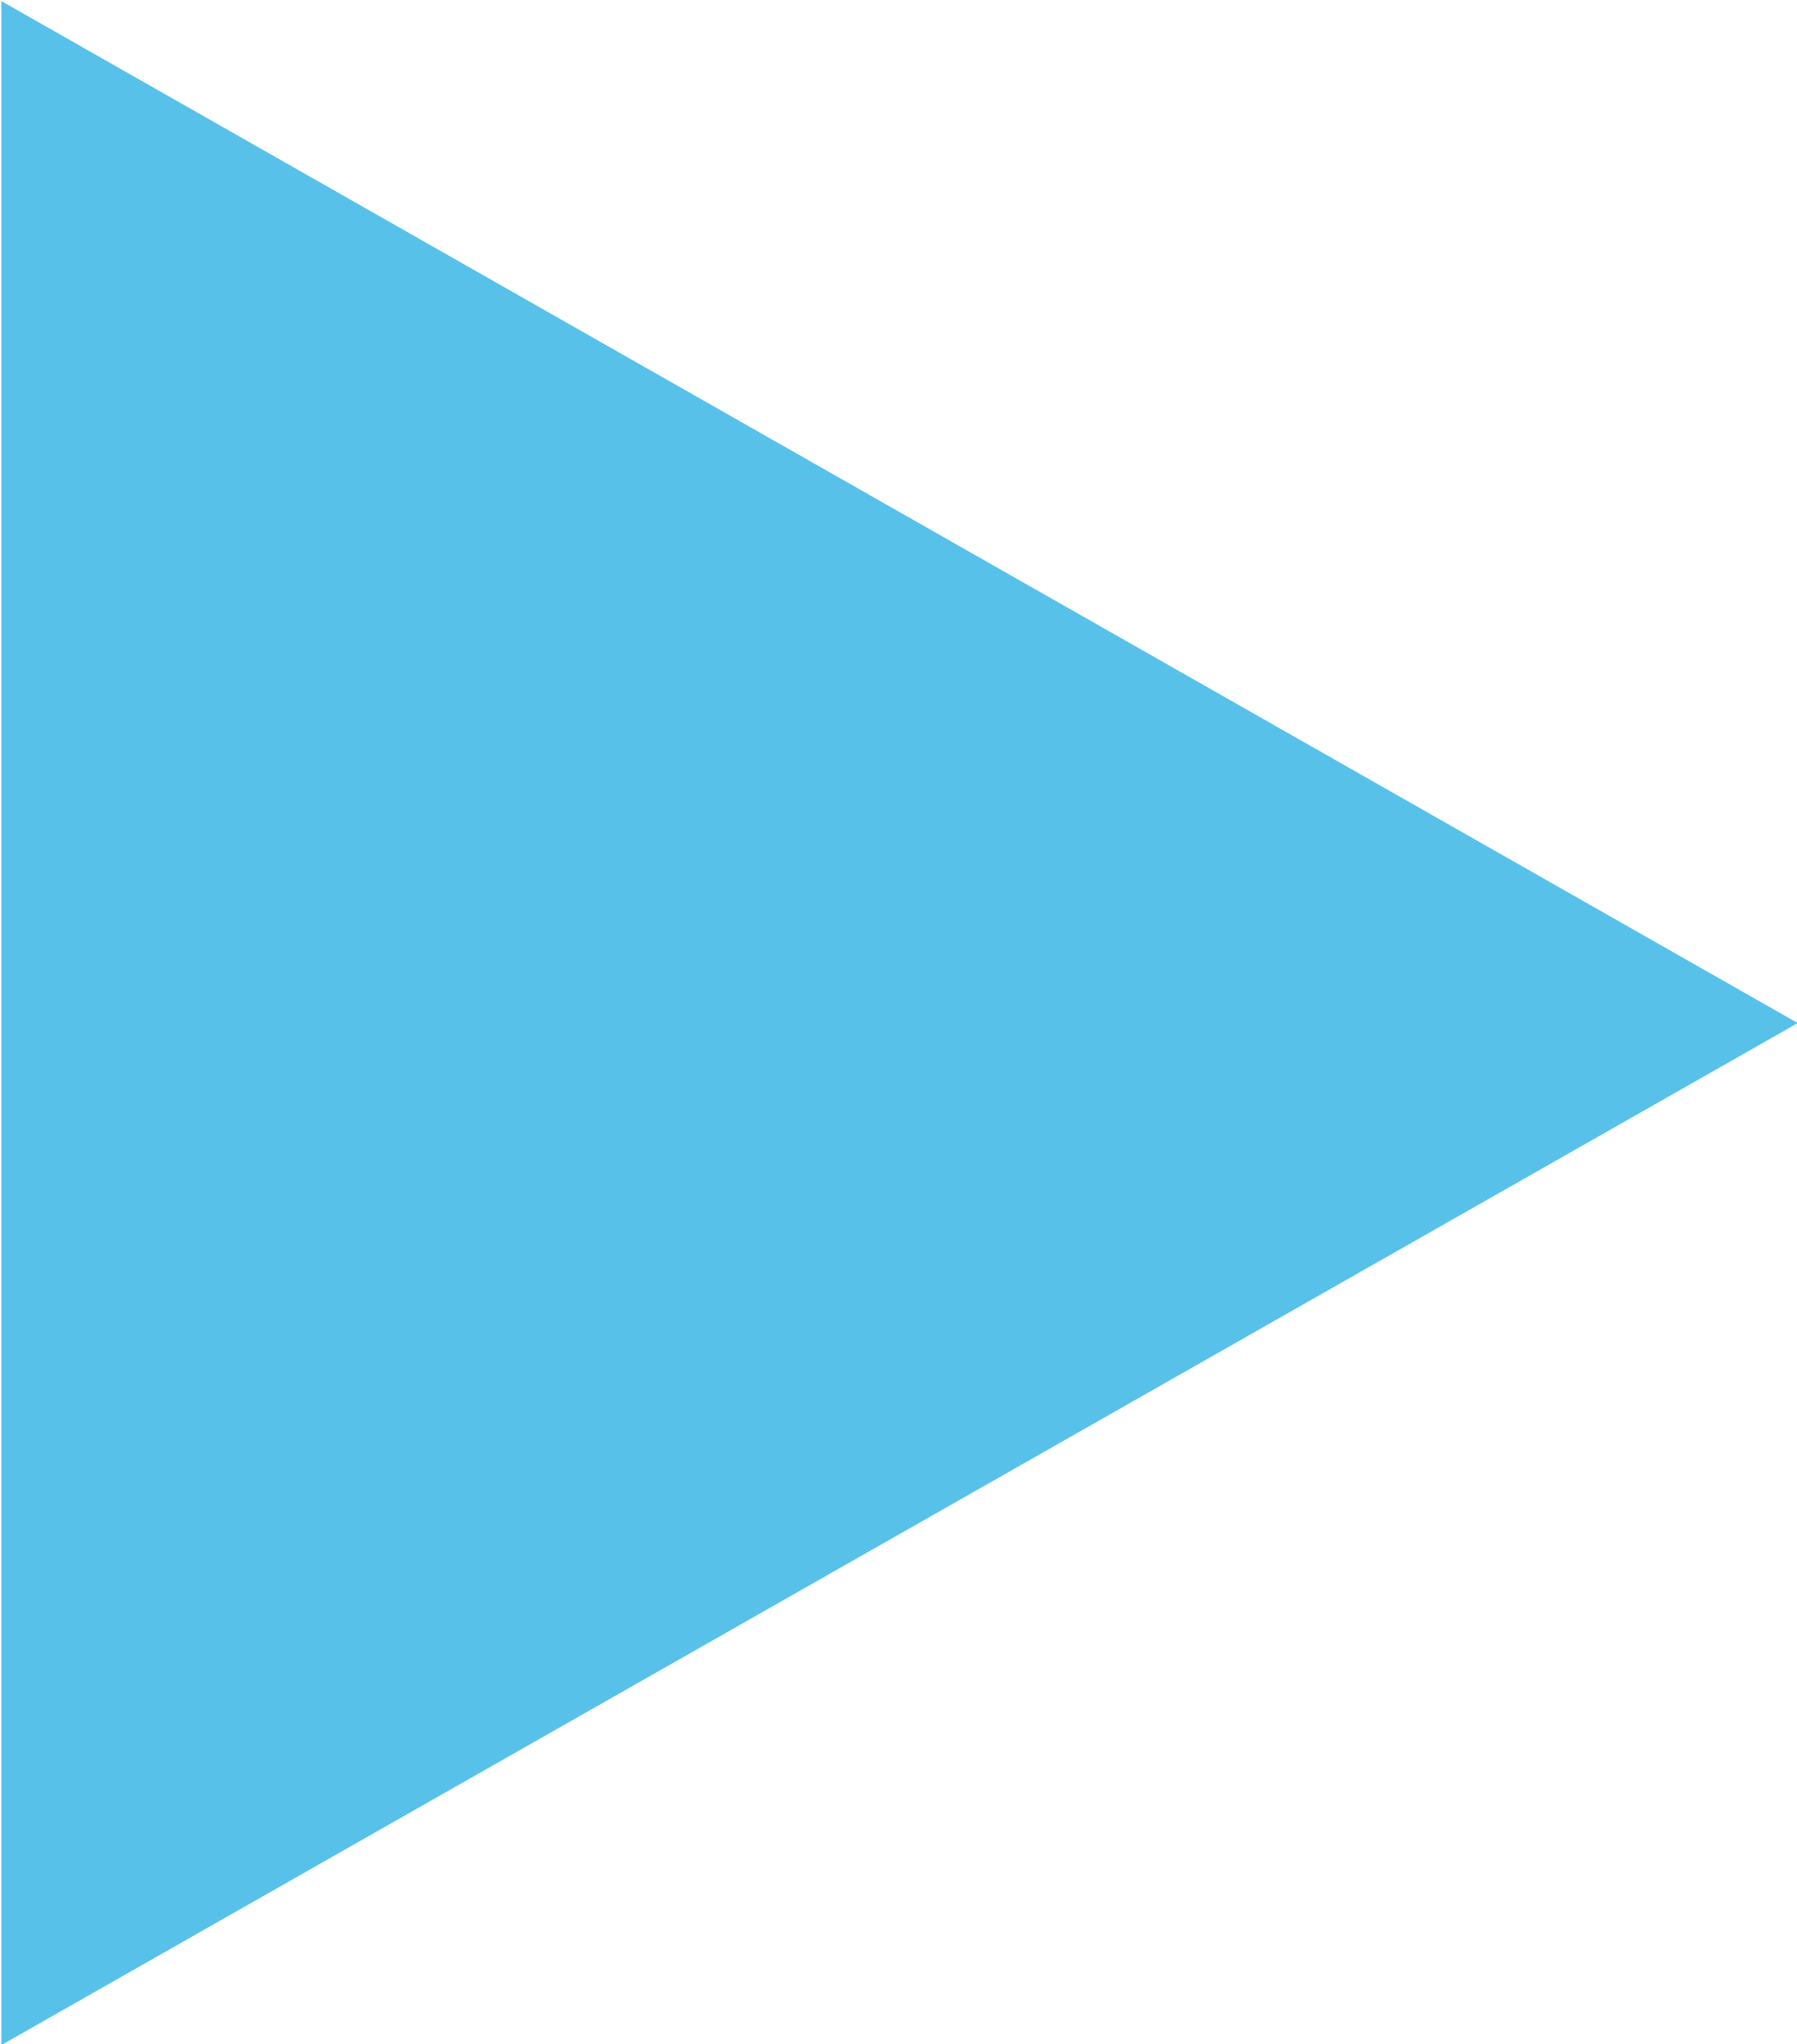
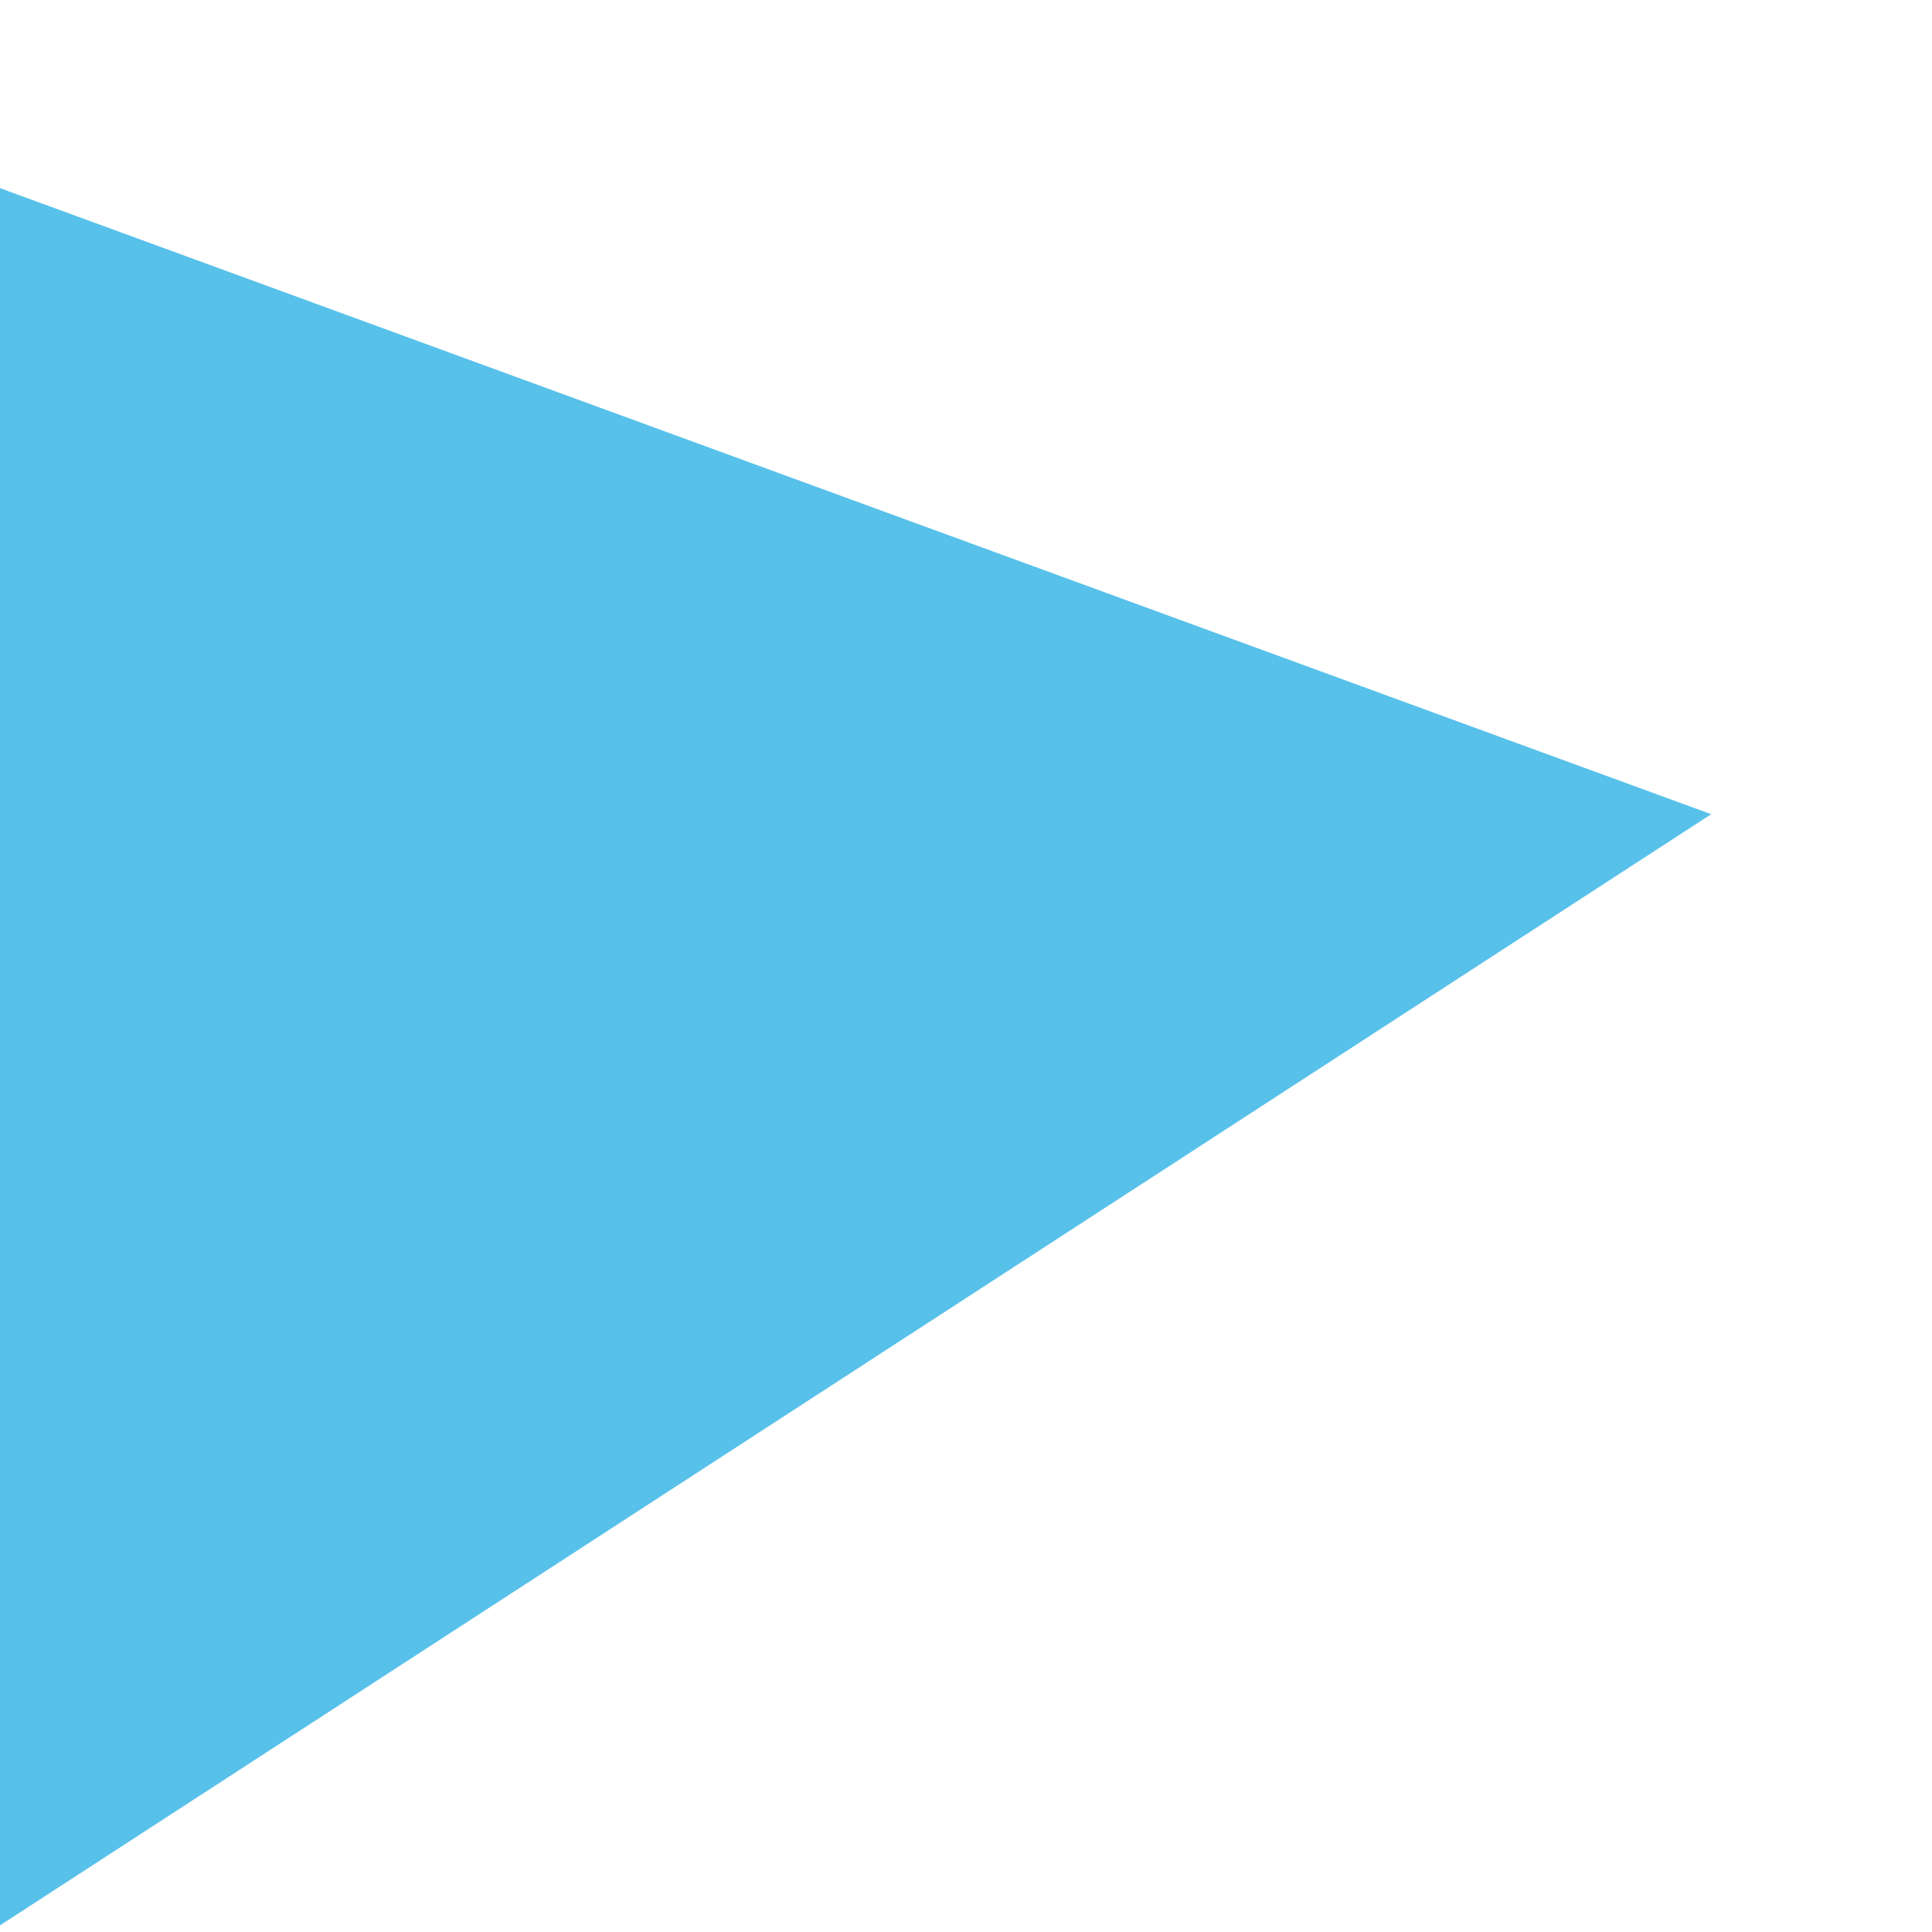
- <svg xmlns="http://www.w3.org/2000/svg" version="1.1" id="Layer_1" x="0px" y="0px" viewBox="0 0 675 768" style="enable-background:new 0 0 675 768;" xml:space="preserve">
+ <svg xmlns="http://www.w3.org/2000/svg" version="1.1" id="Layer_1" x="0px" y="0px" viewBox="150 5 700 700" style="enable-background:new 0 0 500 588;" xml:space="preserve">
  <style type="text/css">
	.st0{fill:#57C1EA;}
</style>
-   <g>
-     <polygon class="st0" points="675.5,384.4 0.5,0.4 0.5,768.4  " />
-   </g>
+   <polygon class="st0" points="770,300 0,800 -50,0 " />
</svg>
